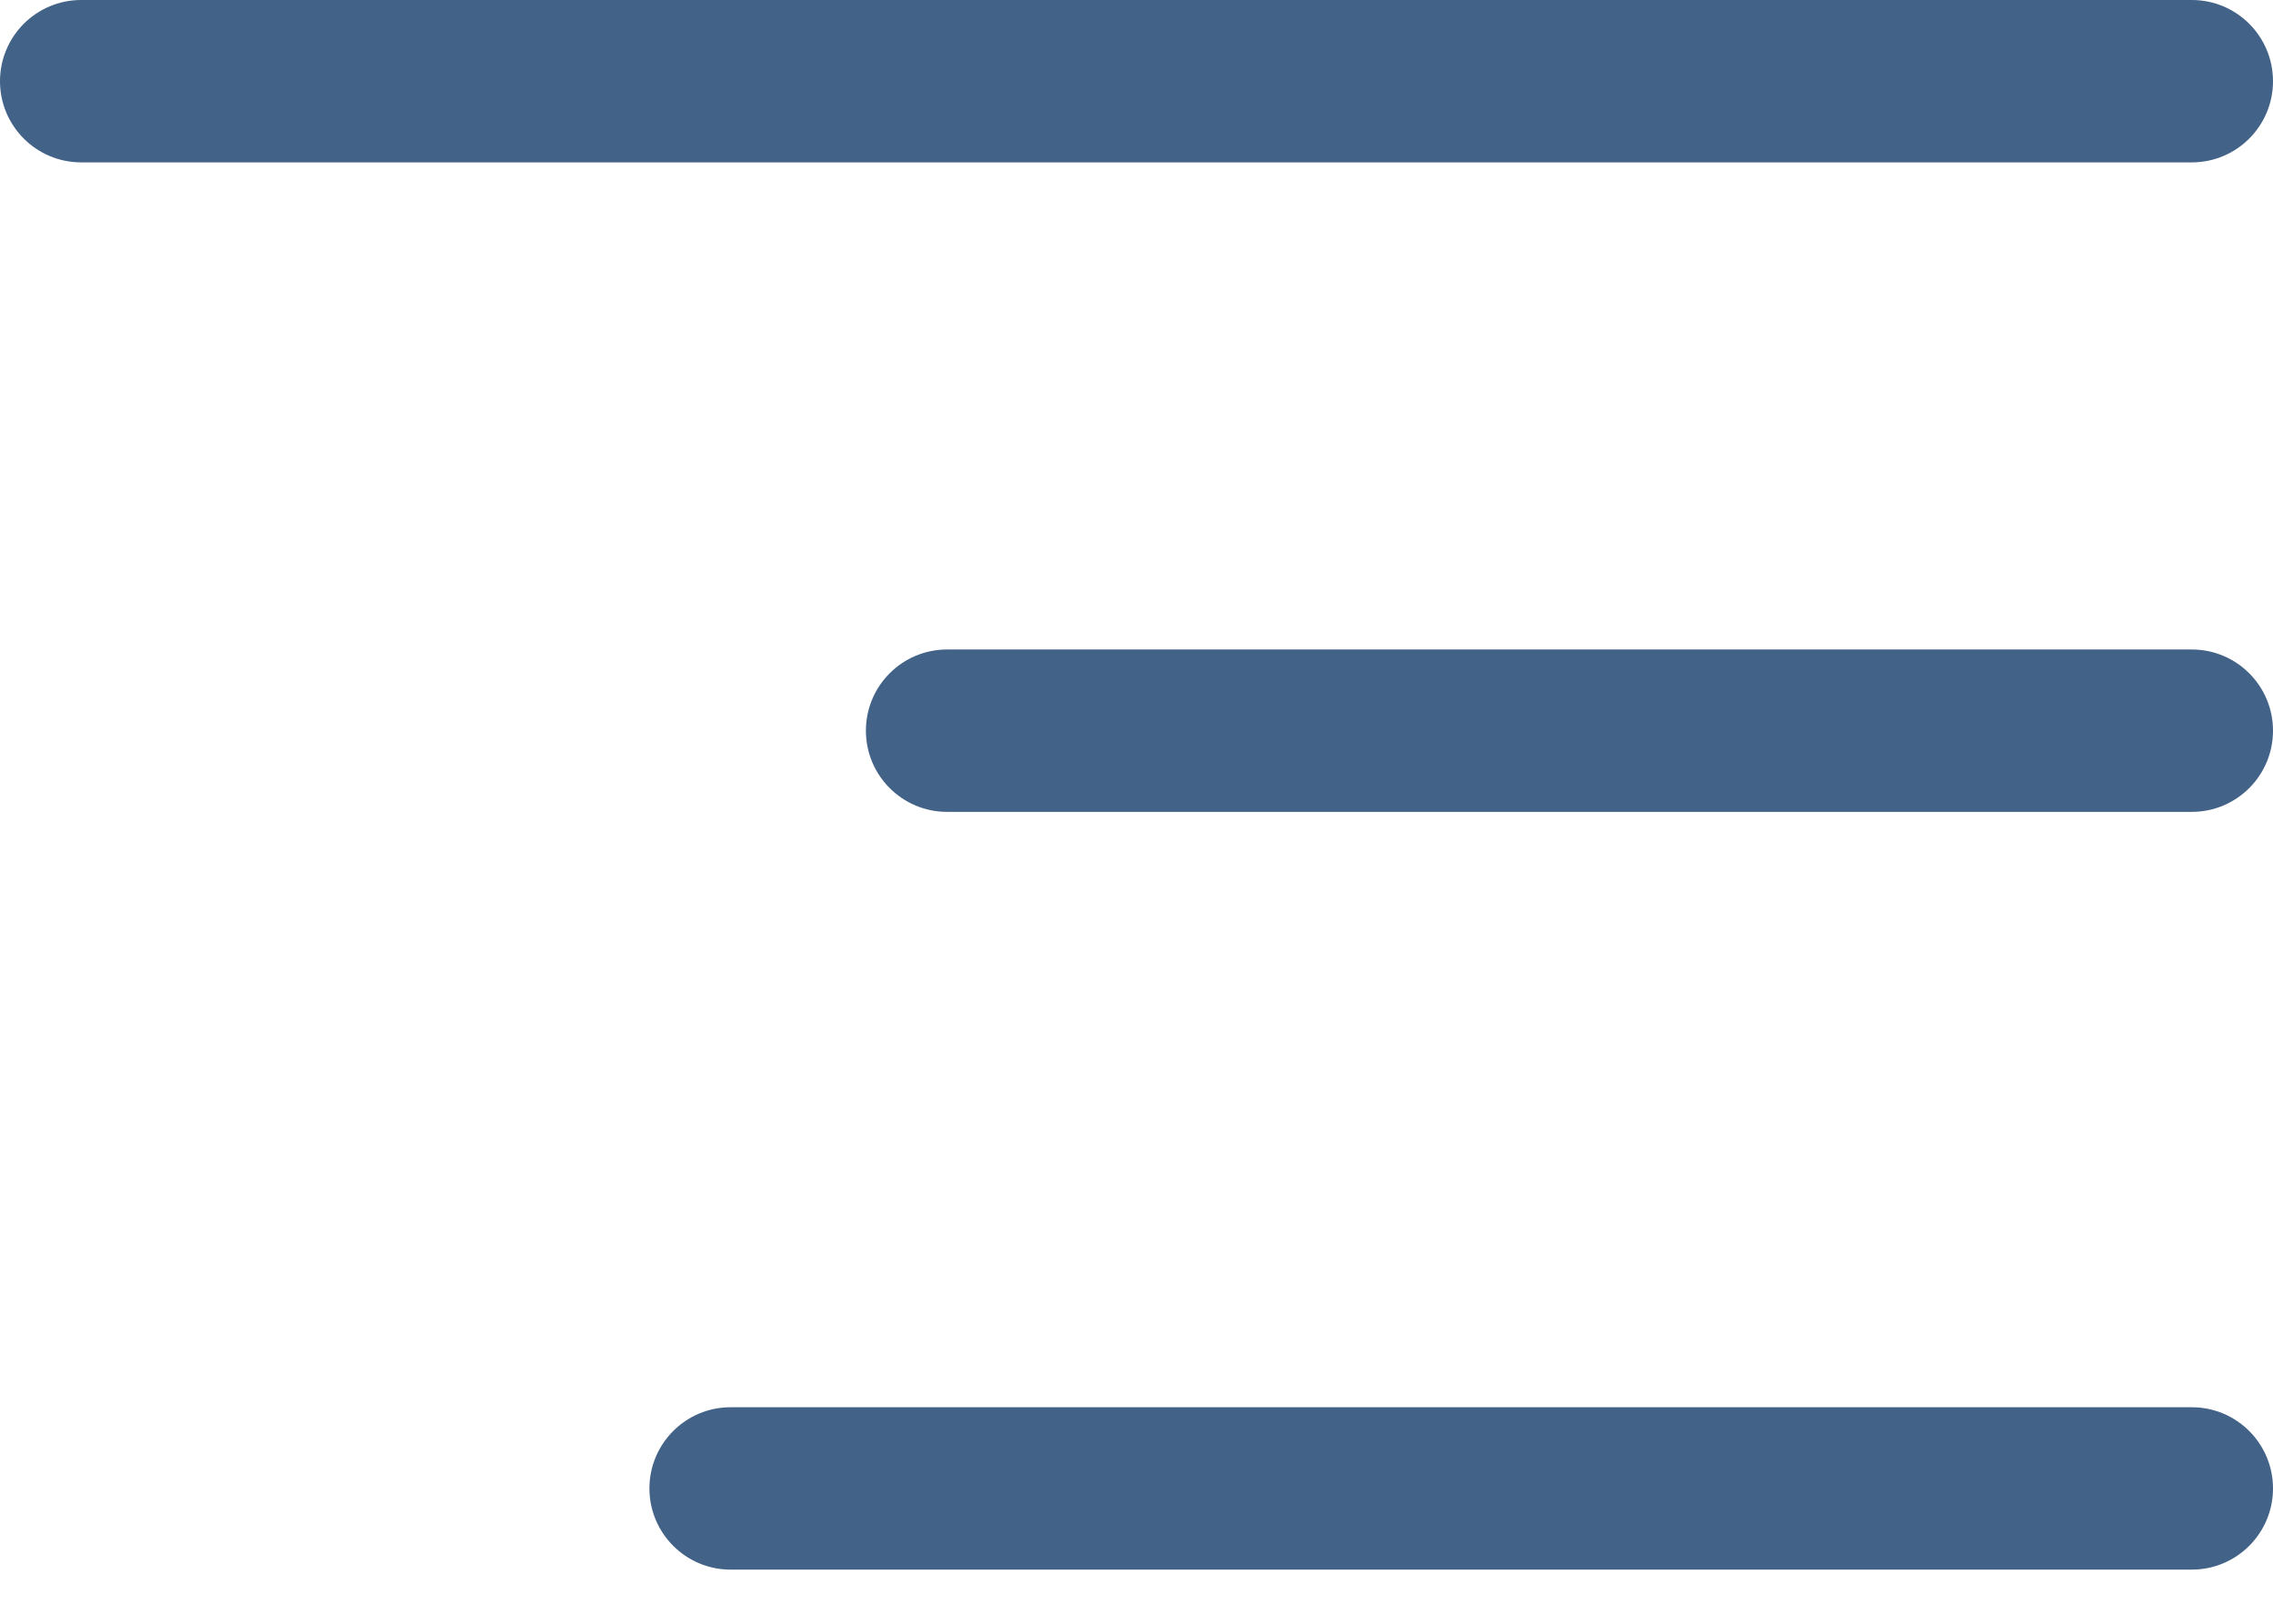
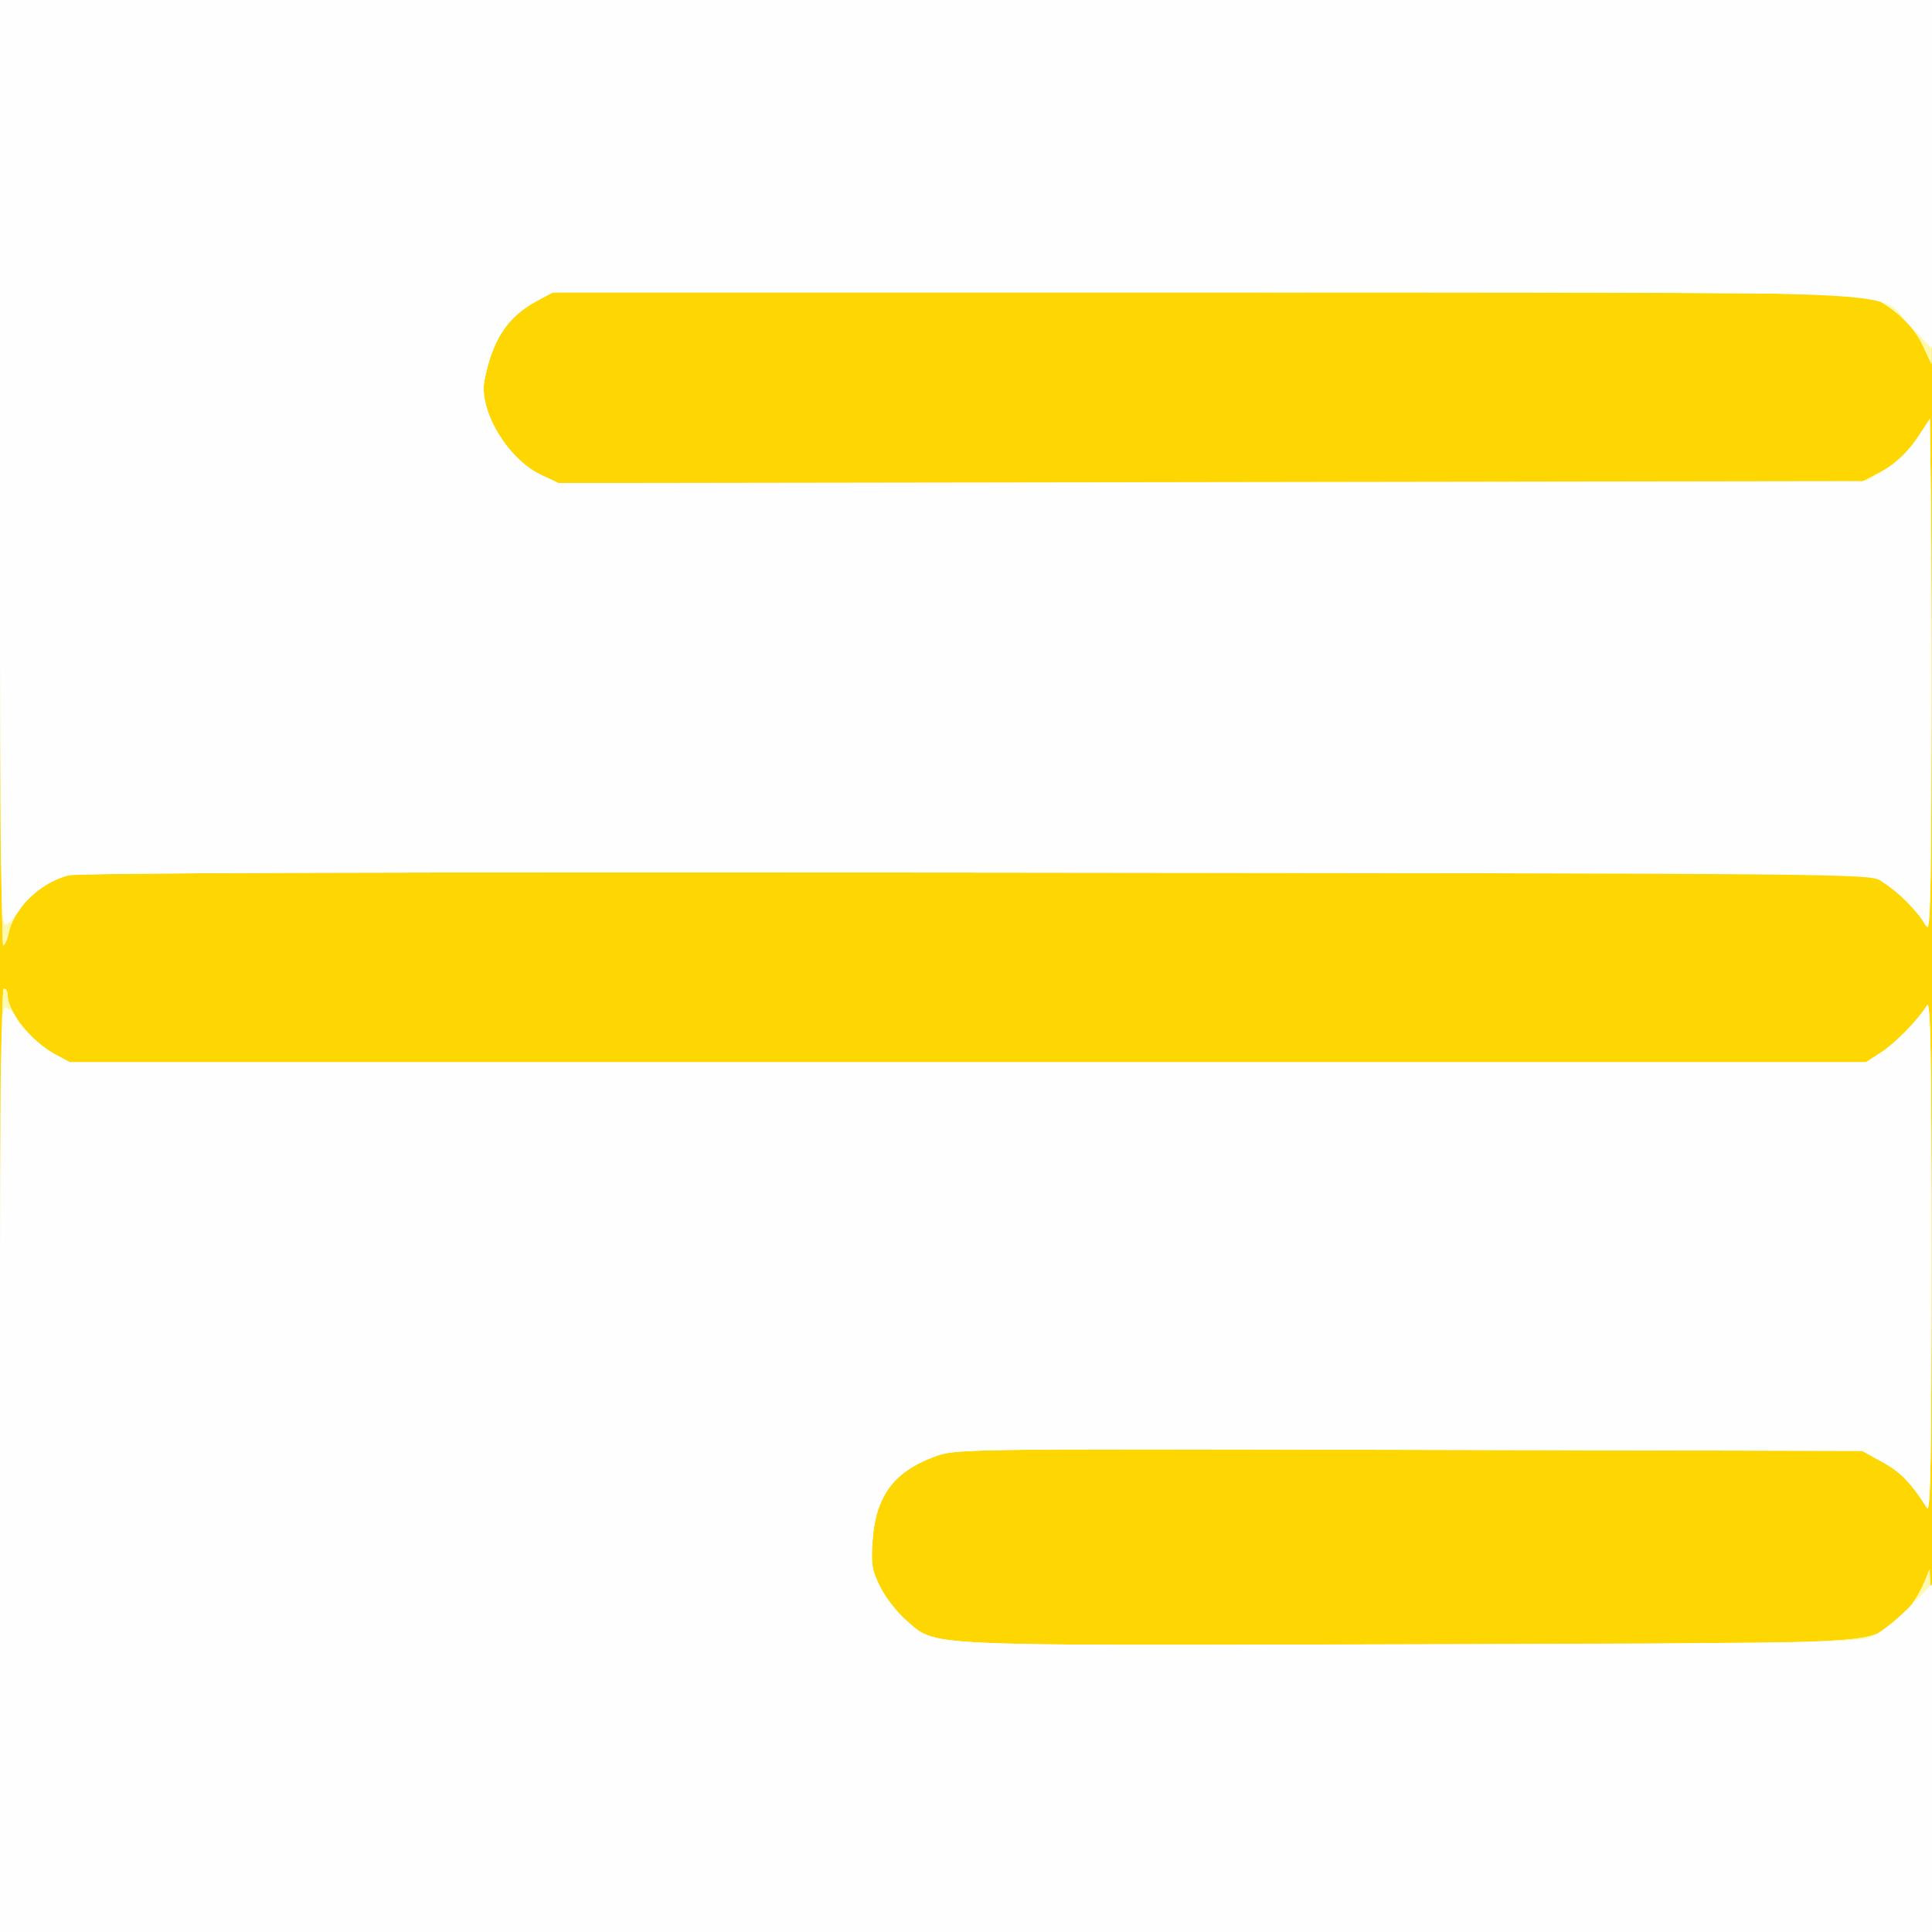
- <svg xmlns="http://www.w3.org/2000/svg" width="21" height="15" viewBox="0 0 21 15" fill="none">
-   <rect width="21" height="1.5" rx="0.75" fill="#426287" />
-   <rect x="8" y="6" width="13" height="1.5" rx="0.75" fill="#426287" />
-   <rect x="6" y="13" width="15" height="1.5" rx="0.75" fill="#426287" />
+ <svg xmlns="http://www.w3.org/2000/svg" width="512" height="512" viewBox="0 0 512 512">
+   <g>
+     <path d="M 0.00 387.00 L 0.00 125.56 C0.00,196.60 0.38,250.88 0.87,250.58 C1.35,250.28 1.99,248.79 2.30,247.27 C3.61,240.75 10.56,234.00 18.05,231.99 C20.53,231.32 101.79,231.07 258.64,231.24 L 495.50 231.50 L 499.54 234.13 C503.40,236.65 508.14,241.51 510.69,245.60 C511.62,247.08 511.88,232.40 511.88,179.00 C511.88,125.61 511.62,110.92 510.69,112.39 C506.57,118.95 502.86,122.73 498.12,125.21 L 492.77 128.00 L 147.98 128.00 L 143.47 125.88 C134.54,121.68 126.80,108.77 128.40,100.74 C130.59,89.81 134.51,83.92 142.43,79.68 L 146.50 77.50 L 320.10 77.50 C471.79,77.50 494.06,77.69 496.60,78.99 C502.48,82.00 507.21,86.58 509.52,91.48 L 511.88 96.50 L 512.00 0.00 L 512.00 512.00 L 511.92 463.25 C511.88,436.44 511.59,415.17 511.29,416.00 C508.97,422.33 506.49,426.17 502.80,429.17 C501.65,430.11 500.82,430.91 499.91,431.59 C494.66,435.52 486.47,435.53 395.14,435.73 C388.32,435.74 381.03,435.76 373.25,435.78 C367.24,435.79 361.52,435.81 356.07,435.82 C257.65,436.06 248.61,436.08 242.88,431.74 C241.99,431.06 241.17,430.27 240.11,429.36 C237.80,427.39 234.76,423.49 233.34,420.69 C231.10,416.26 230.82,414.68 231.22,408.55 C232.00,396.61 236.72,390.12 247.57,386.06 C253.17,383.97 253.44,383.96 373.34,384.23 L 493.50 384.50 L 498.92 387.50 C503.71,390.15 506.37,392.90 510.69,399.64 C511.62,401.09 511.88,386.37 511.88,333.00 C511.88,279.60 511.62,264.92 510.69,266.42 C508.24,270.37 502.38,276.37 498.51,278.89 L 494.50 281.50 L 18.50 281.50 L 14.50 279.34 C8.22,275.96 2.00,268.09 2.00,263.55 C2.00,262.70 1.55,262.00 1.00,262.00 C0.34,262.00 0.00,304.33 0.00,387.00 Z" fill="rgb(254,214,2)" />
+     <path d="M 498.38 79.97 C500.77,80.64 502.01,81.48 503.02,82.53 C504.10,83.65 504.91,85.02 506.55,86.68 L 511.89 92.10 L 511.88 96.50 L 509.52 91.48 C507.45,87.09 503.43,82.95 498.38,79.97 ZM 0.48 237.92 C0.74,244.71 1.14,245.29 1.75,244.90 C2.41,244.48 3.41,243.45 4.33,242.30 C3.34,243.91 2.63,245.60 2.30,247.27 C1.99,248.79 1.35,250.28 0.87,250.58 C0.73,250.67 0.59,246.14 0.48,237.92 ZM 511.54 420.35 L 506.37 425.51 C508.26,423.07 509.81,420.04 511.29,416.00 C511.38,415.76 511.46,417.34 511.54,420.35 ZM 3.67 268.60 C3.31,268.18 2.69,267.67 2.00,267.23 C1.27,266.78 0.81,266.52 0.51,272.41 C0.65,265.49 0.81,262.00 1.00,262.00 C1.55,262.00 2.00,262.70 2.00,263.55 C2.00,264.98 2.62,266.75 3.67,268.60 ZM 467.91 77.79 C443.75,77.55 399.78,77.50 320.10,77.50 C338.28,77.50 354.60,77.49 369.27,77.48 C418.15,77.46 448.63,77.44 467.91,77.79 ZM 510.61 245.47 C511.46,245.53 511.56,239.37 511.76,213.25 C511.91,194.41 511.91,163.67 511.76,144.93 L 511.59 123.05 C511.81,132.90 511.88,150.40 511.88,179.00 C511.88,232.40 511.62,247.08 510.69,245.60 C510.67,245.55 510.64,245.51 510.61,245.47 ZM 497.37 433.00 C496.61,433.46 495.95,433.81 495.41,434.01 C494.05,434.51 490.03,434.85 478.75,435.10 C489.73,434.72 494.53,434.10 497.37,433.00 ZM 504.18 120.78 C502.71,122.25 501.11,123.54 499.58,124.48 L 494.66 127.50 L 493.73 127.50 L 498.12 125.21 C500.31,124.06 502.29,122.63 504.18,120.78 ZM 8.91 275.18 C6.27,272.78 4.00,270.18 4.00,269.21 C4.00,269.19 4.00,269.18 4.00,269.16 C5.23,271.20 6.95,273.31 8.91,275.18 ZM 5.98 239.98 C8.47,236.59 12.97,233.52 17.46,232.16 C13.05,233.49 8.87,236.45 5.98,239.98 ZM 503.94 237.64 C505.96,239.48 507.76,241.43 508.98,243.15 C507.52,241.26 505.75,239.33 503.94,237.64 ZM 147.98 128.00 L 159.25 128.00 L 148.01 128.02 ZM 14.50 279.34 L 18.50 281.50 L 14.41 279.31 C13.95,279.07 13.46,278.77 12.95,278.42 C13.47,278.75 13.98,279.06 14.50,279.34 ZM 498.15 233.23 C498.28,233.29 498.39,233.36 498.50,233.43 C498.87,233.67 499.24,233.92 499.62,234.18 C499.59,234.16 499.57,234.15 499.54,234.13 ZM 242.88 431.74 C242.68,431.58 242.48,431.42 242.28,431.26 C242.48,431.42 242.68,431.58 242.88,431.74 C244.83,433.22 247.17,434.19 253.29,434.82 C247.17,434.19 244.83,433.22 242.88,431.74 Z" fill="rgb(254,249,174)" />
+     <path d="M -0.00 388.99 C-0.00,266.23 0.00,265.99 2.00,267.23 C3.10,267.92 4.00,268.81 4.00,269.21 C4.00,270.86 10.60,277.27 14.41,279.31 L 18.50 281.50 L 256.50 281.50 L 494.50 281.50 L 498.51 278.89 C502.38,276.37 508.24,270.37 510.69,266.42 C511.62,264.92 511.88,279.60 511.88,333.00 C511.88,386.37 511.62,401.09 510.69,399.64 C506.37,392.90 503.71,390.15 498.92,387.50 L 493.50 384.50 L 373.34 384.23 C253.44,383.96 253.17,383.97 247.57,386.06 C236.72,390.12 232.00,396.61 231.22,408.55 C230.82,414.68 231.10,416.26 233.34,420.69 C234.76,423.49 237.80,427.39 240.11,429.36 C248.34,436.41 241.66,436.09 373.25,435.75 C473.20,435.49 492.11,435.22 495.41,434.01 C497.63,433.19 502.08,429.81 505.66,426.23 L 512.00 419.89 L 512.00 465.94 L 512.00 512.00 L 256.00 512.00 L 0.00 512.00 L -0.00 388.99 ZM 509.84 244.50 C507.99,241.17 503.08,236.38 498.50,233.43 C495.56,231.54 490.70,231.49 258.64,231.24 C101.79,231.07 20.53,231.32 18.05,231.99 C13.06,233.33 7.96,236.87 5.50,240.68 C4.40,242.39 2.71,244.29 1.75,244.90 C0.09,245.96 0.00,239.92 0.00,123.01 L 0.00 0.00 L 256.00 0.00 L 512.00 0.00 L 512.00 46.11 L 512.00 92.22 L 506.55 86.68 C496.50,76.47 517.38,77.50 320.00,77.50 L 146.50 77.50 L 142.43 79.68 C134.51,83.92 130.59,89.81 128.40,100.74 C126.79,108.78 134.54,121.68 143.49,125.89 L 148.01 128.02 L 321.34 127.76 L 494.66 127.50 L 499.58 124.48 C502.61,122.62 505.85,119.42 508.00,116.16 L 511.50 110.85 L 511.76 144.93 C511.91,163.67 511.91,194.41 511.76,213.25 C511.51,245.81 511.42,247.35 509.84,244.50 Z" fill="rgb(254,254,254)" />
+   </g>
</svg>
